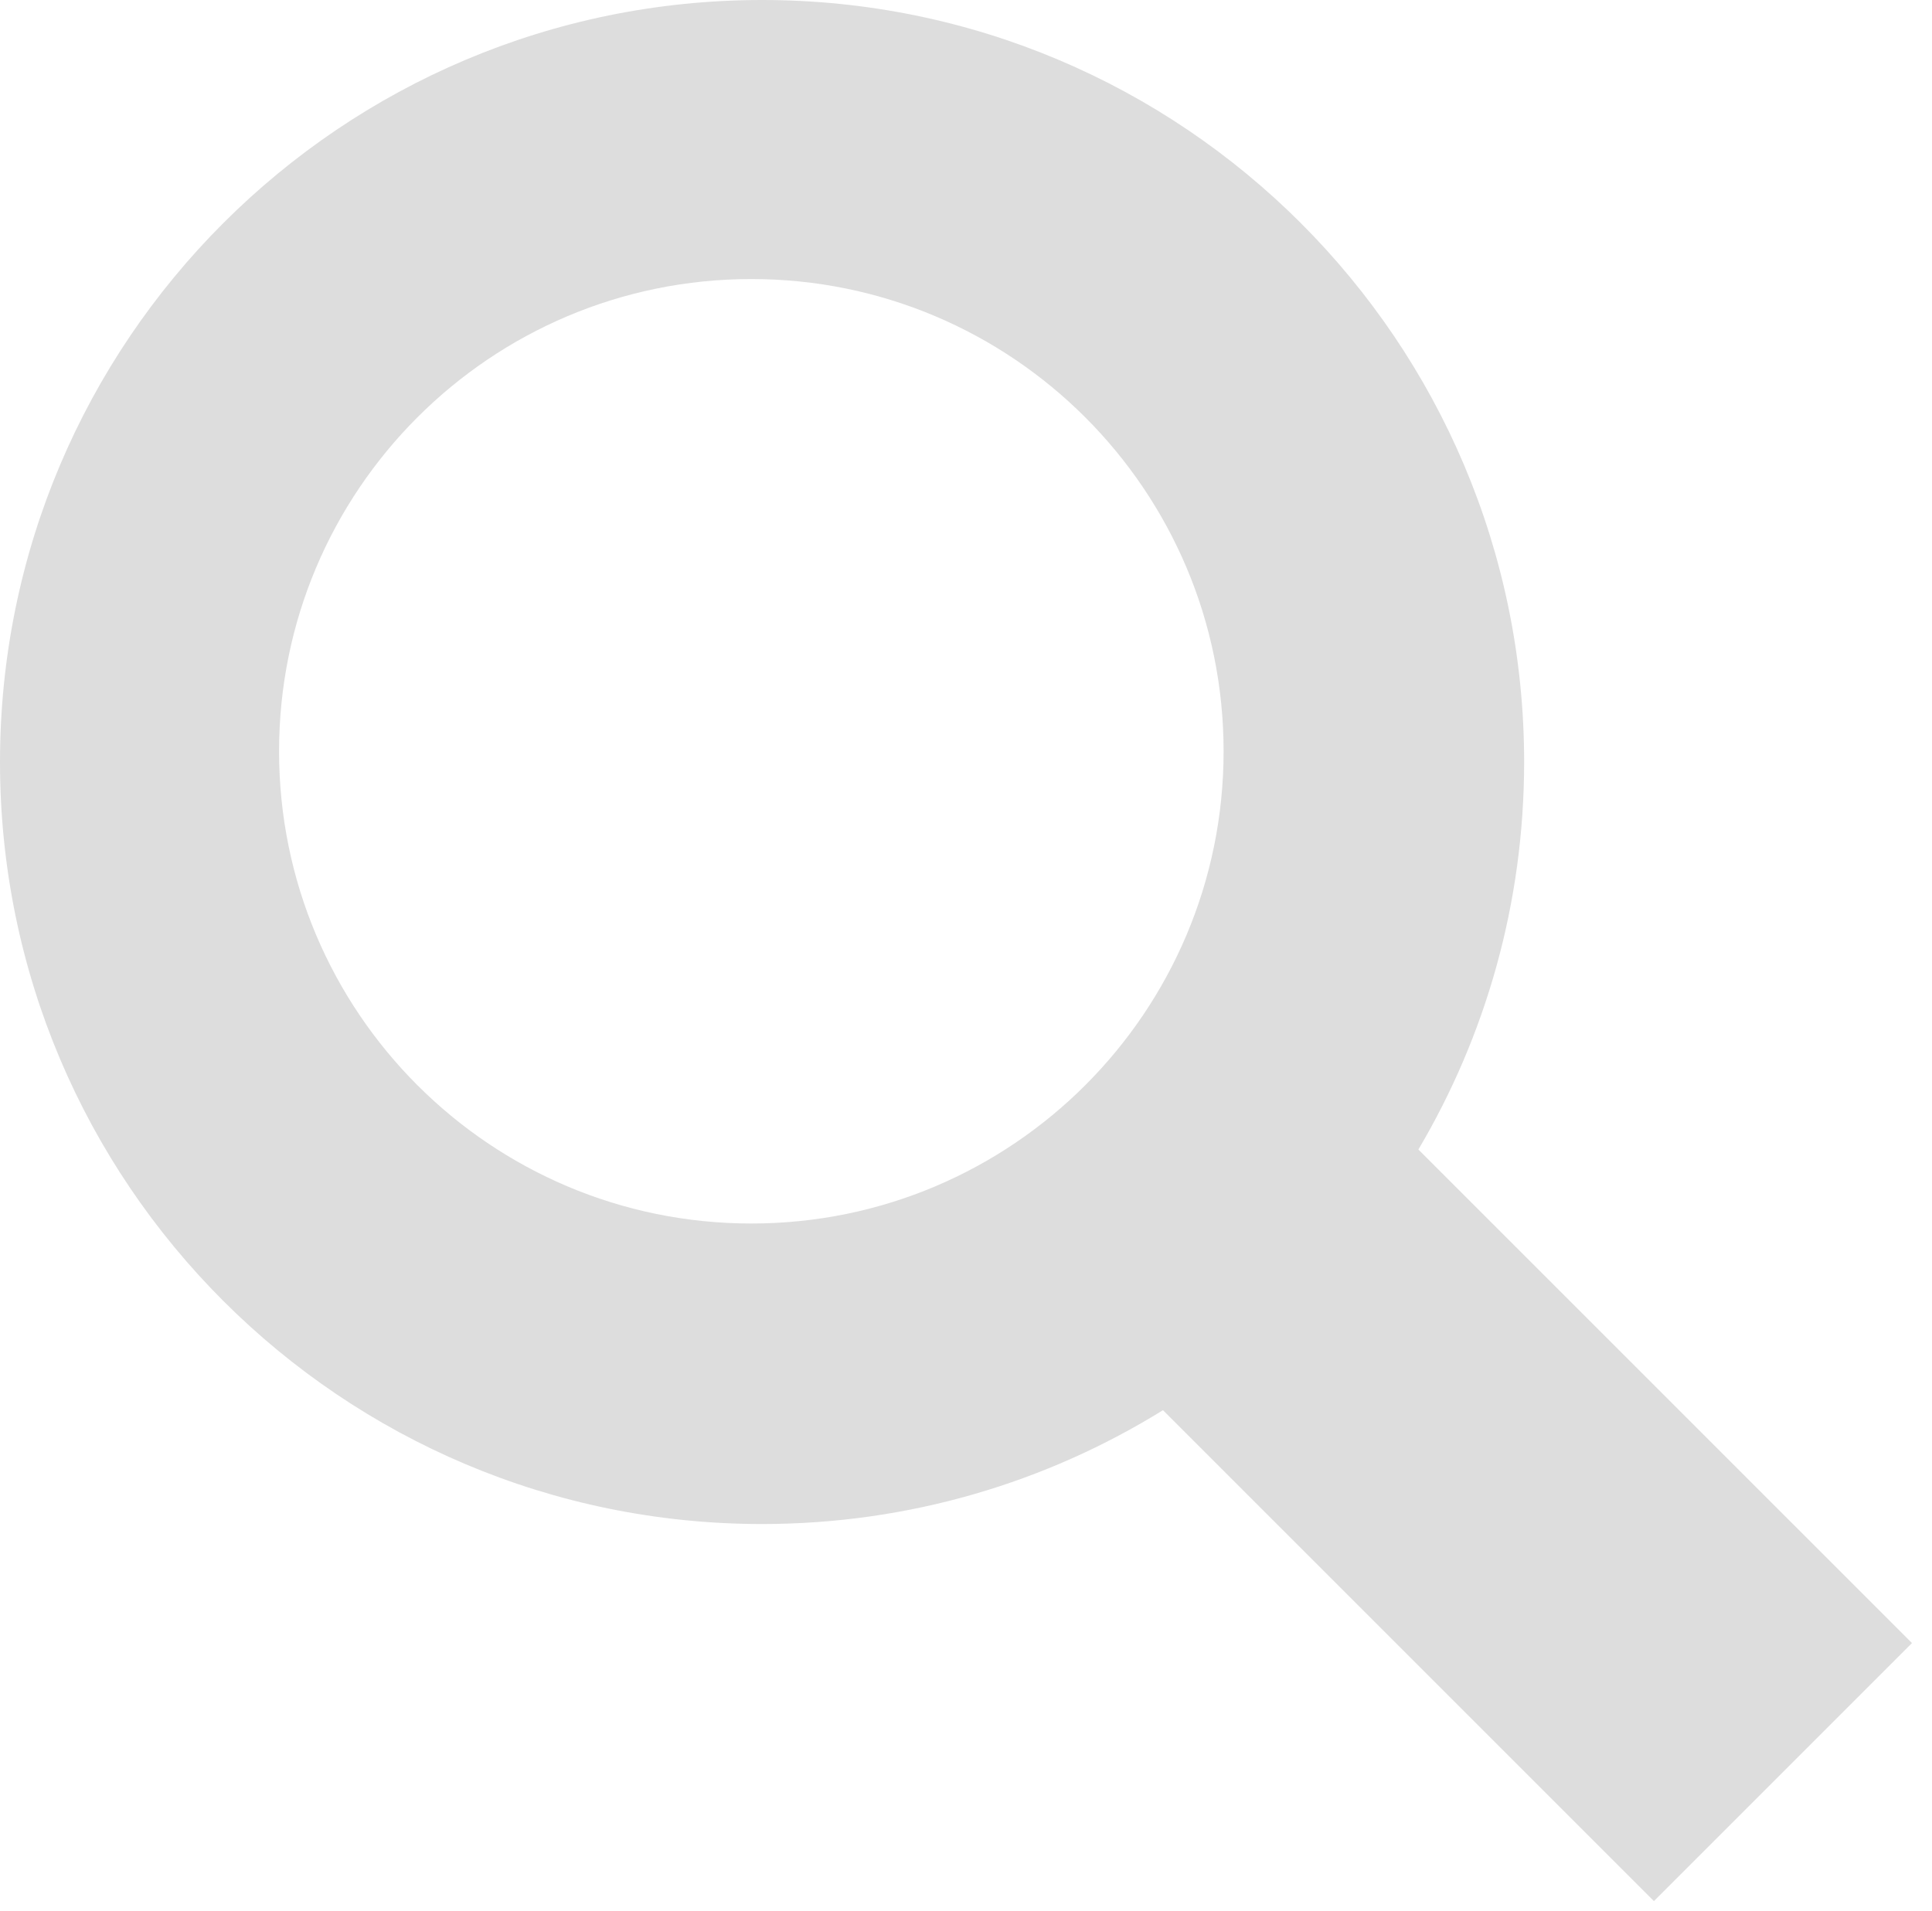
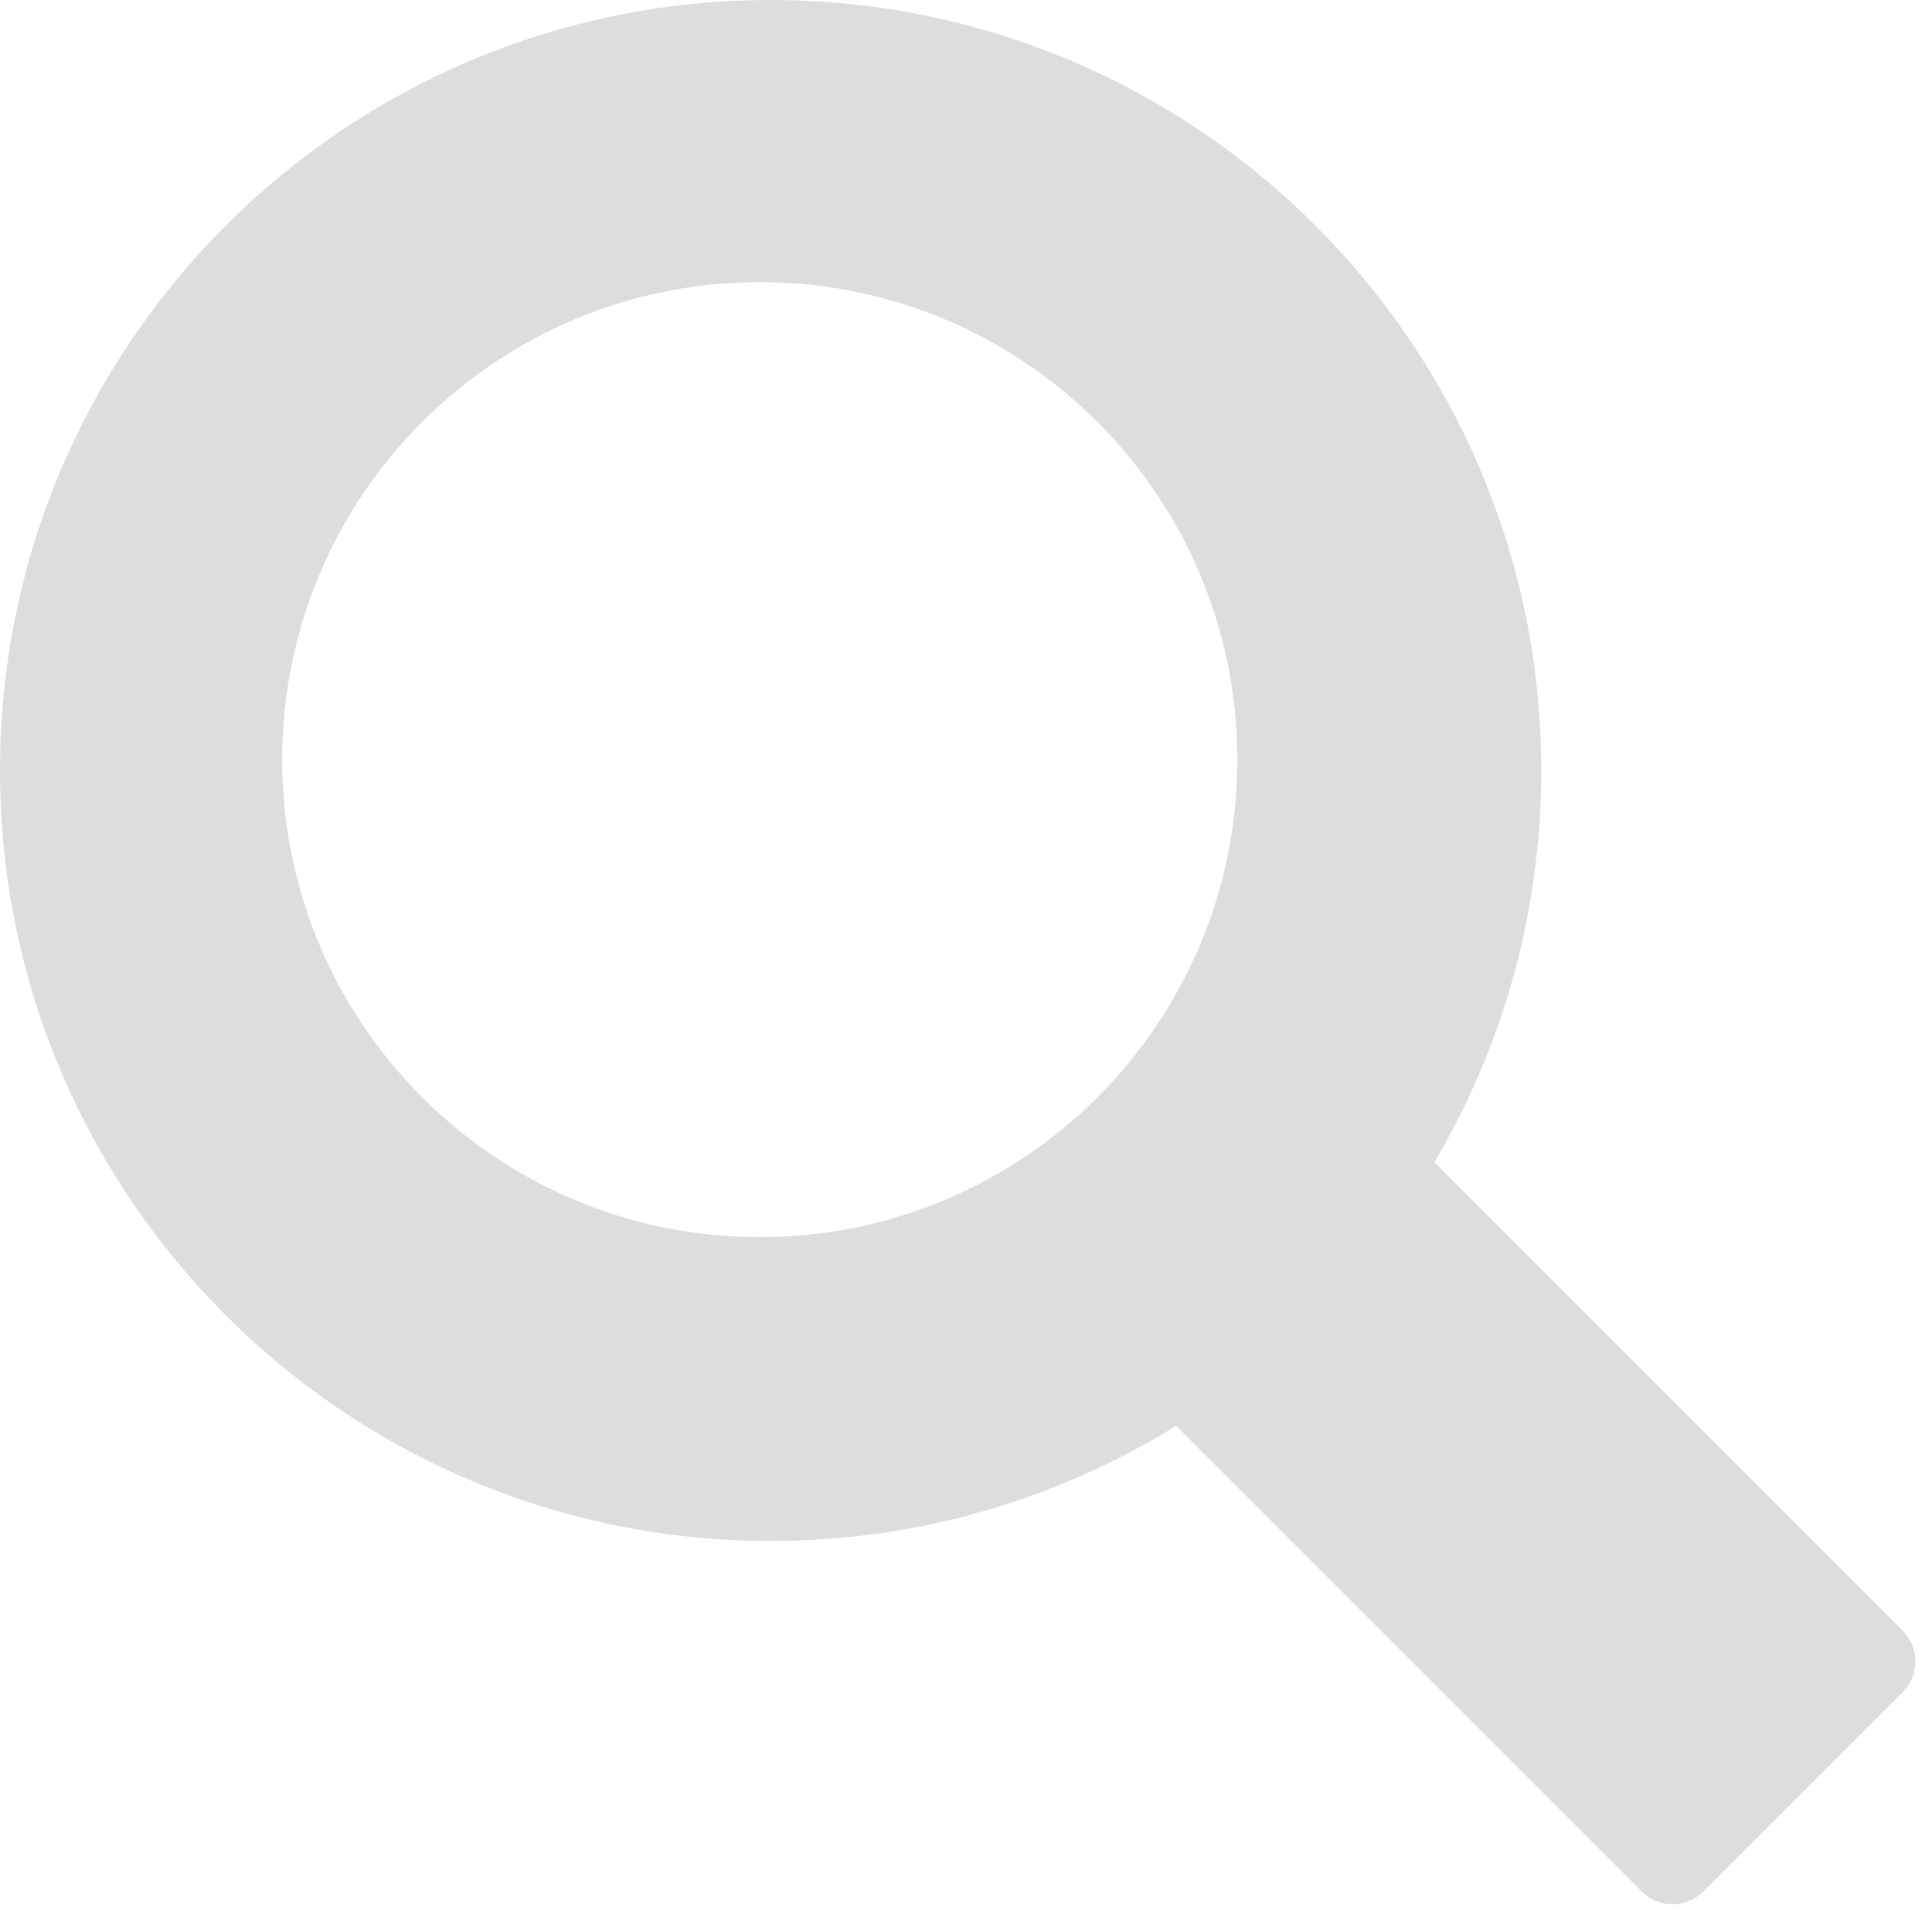
- <svg xmlns="http://www.w3.org/2000/svg" width="90px" height="89px" viewBox="0 0 90 89" version="1.1">
+ <svg xmlns="http://www.w3.org/2000/svg" width="89px" height="88px" viewBox="0 0 89 88" version="1.1">
  <defs />
  <g id="Page-1" stroke="none" stroke-width="1" fill="none" fill-rule="evenodd">
    <g id="search-grey" fill="#DDDDDD">
-       <path d="M54.176,65.696 C48.751,69.058 42.352,71 35.5,71 C15.894,71 0,55.106 0,35.5 C0,15.894 15.894,0 35.5,0 C55.106,0 71,15.894 71,35.5 C71,42.091 69.204,48.263 66.074,53.553 L89.067,76.546 L77.046,88.567 L54.176,65.697 L54.176,65.696 Z M35,57 C47.15,57 57,47.15 57,35 C57,22.85 47.15,13 35,13 C22.85,13 13,22.85 13,35 C13,47.15 22.85,57 35,57 L35,57 Z" id="Shape" />
+       <g id="Page-1">
+         <g id="search-grey">
+           <path d="M35.5,71 C15.894,71 0,55.106 0,35.5 C0,15.894 15.894,0 35.5,0 C55.106,0 71,15.894 71,35.5 C71,42.091 69.204,48.263 66.074,53.553 L87.646,75.125 C88.431,75.91 88.438,77.175 87.653,77.96 L78.46,87.153 C77.679,87.934 76.41,87.931 75.633,87.154 L54.176,65.697 C48.751,69.058 42.352,71 35.5,71 Z M35,57 C47.15,57 57,47.15 57,35 C57,22.85 47.15,13 35,13 C22.85,13 13,22.85 13,35 C13,47.15 22.85,57 35,57 L35,57 L35,57 Z" id="Shape" />
+         </g>
+       </g>
    </g>
  </g>
</svg>
